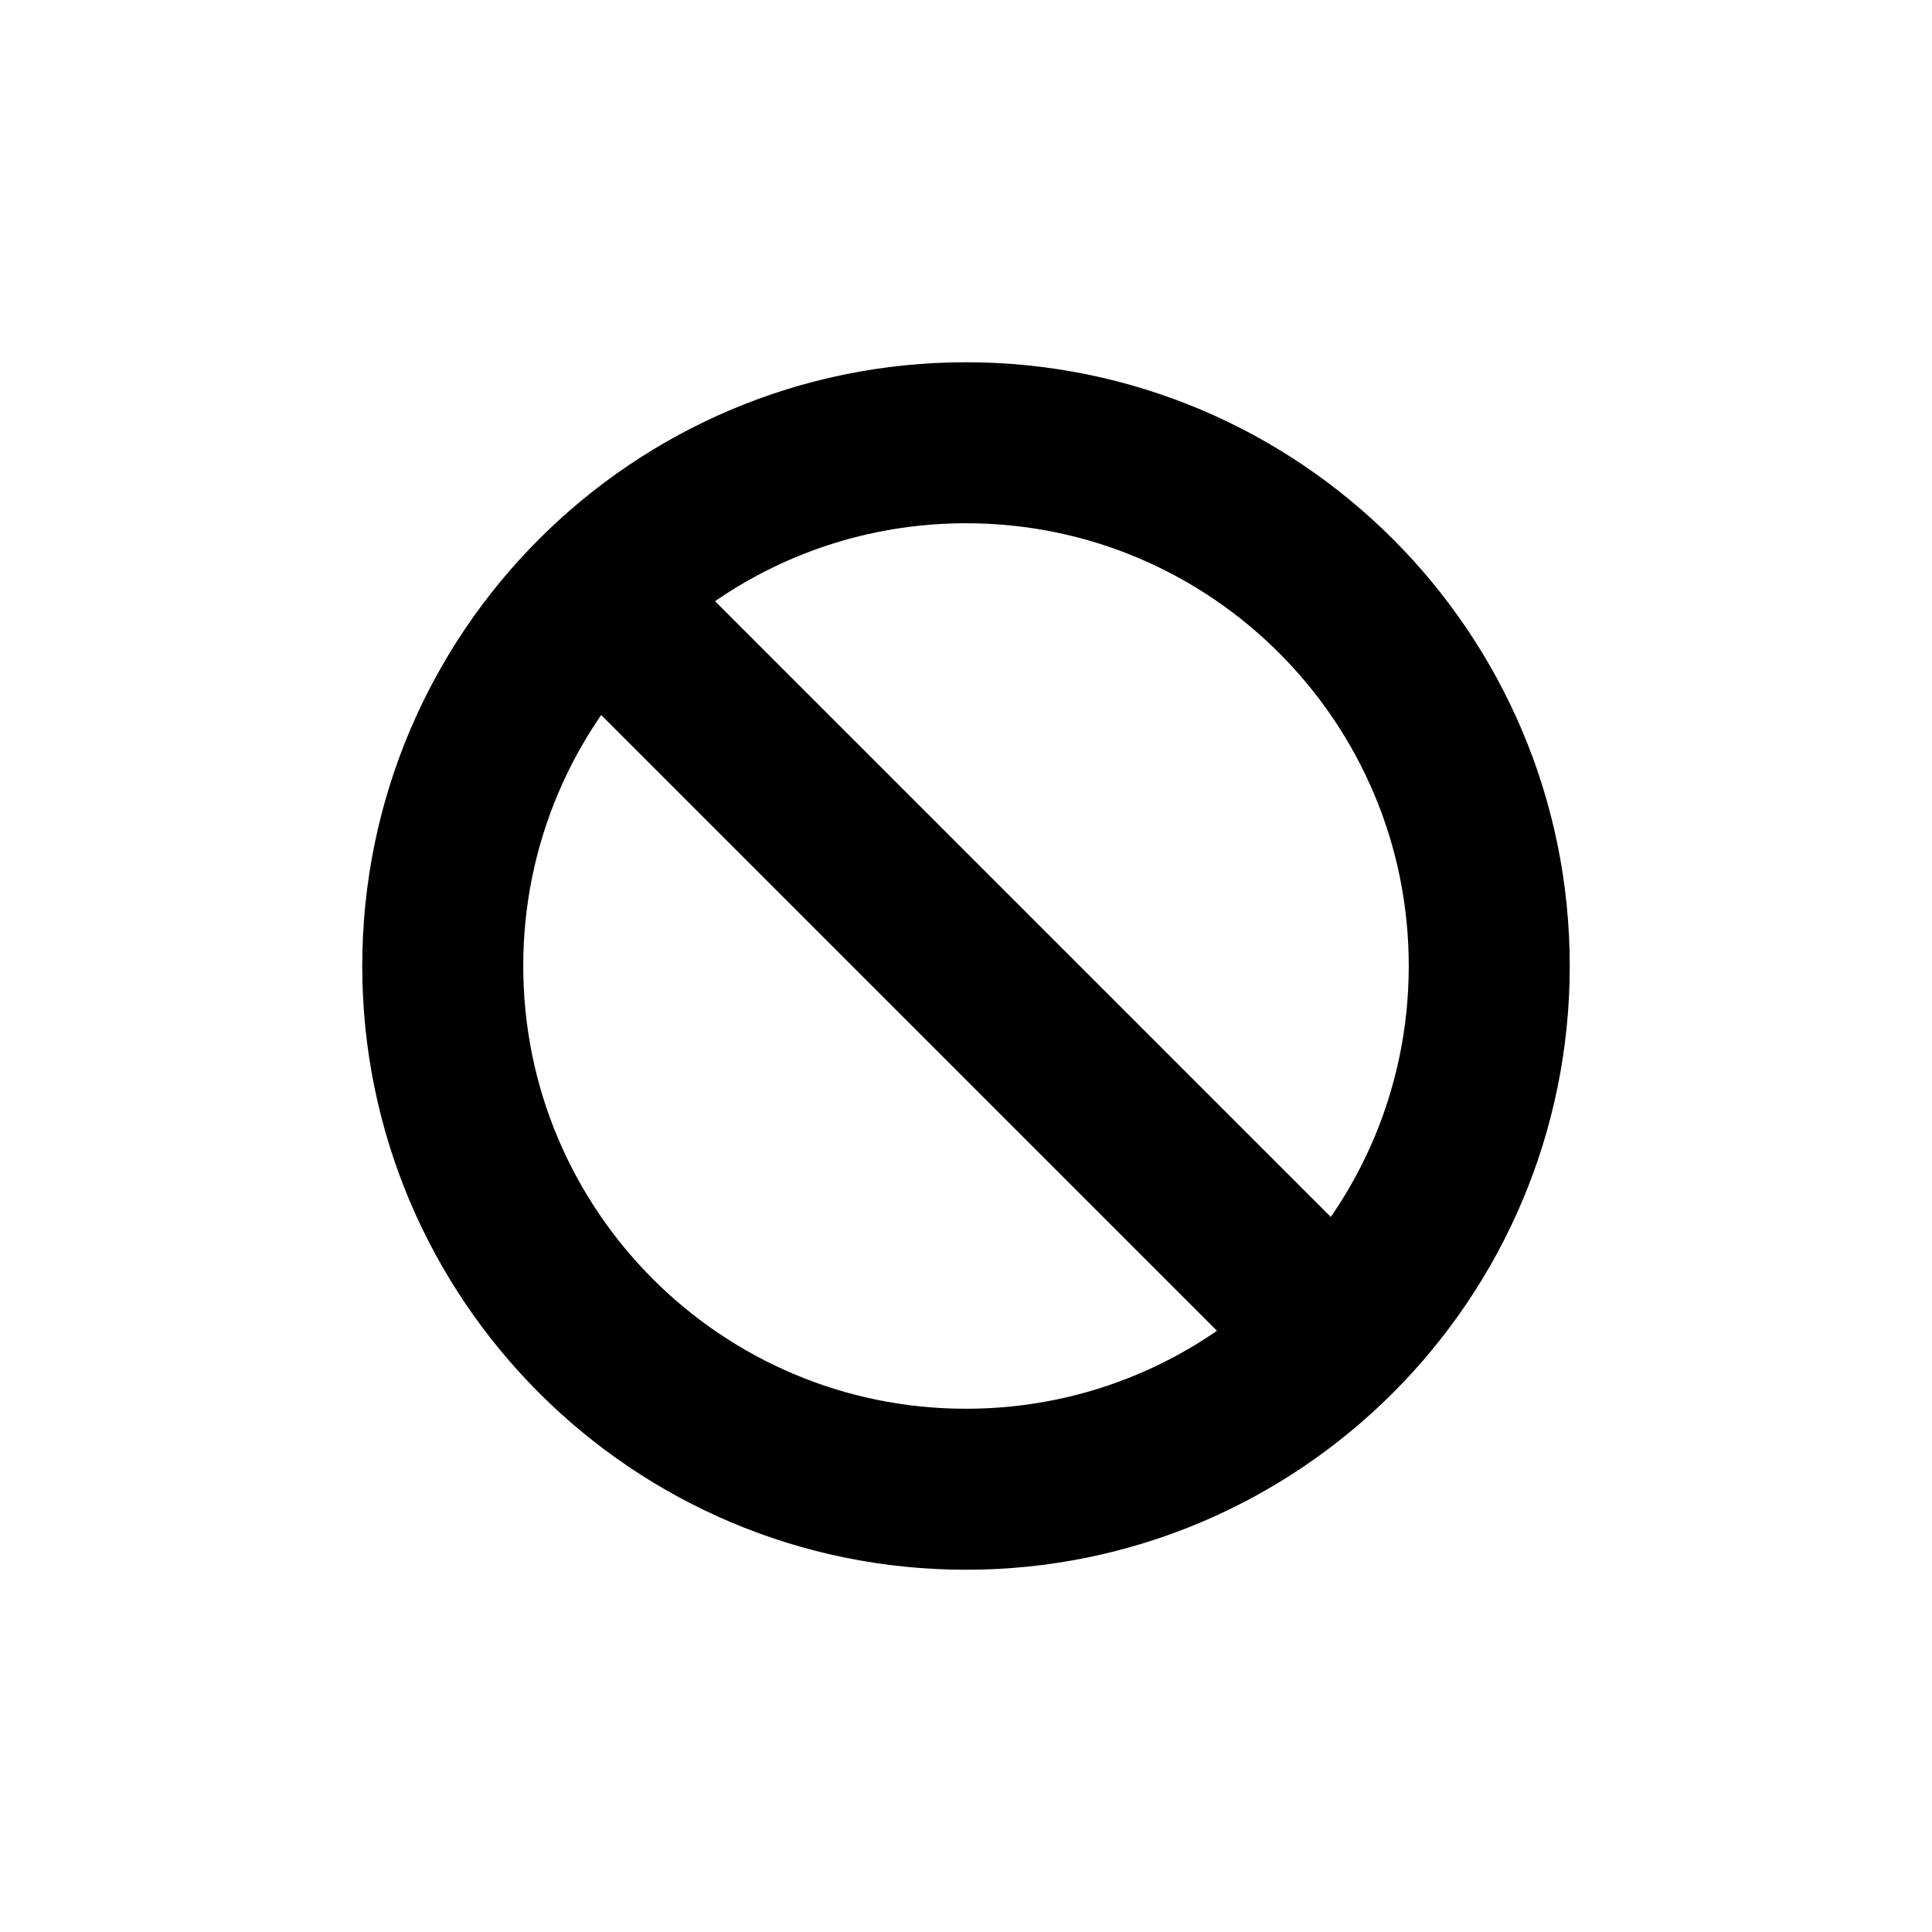
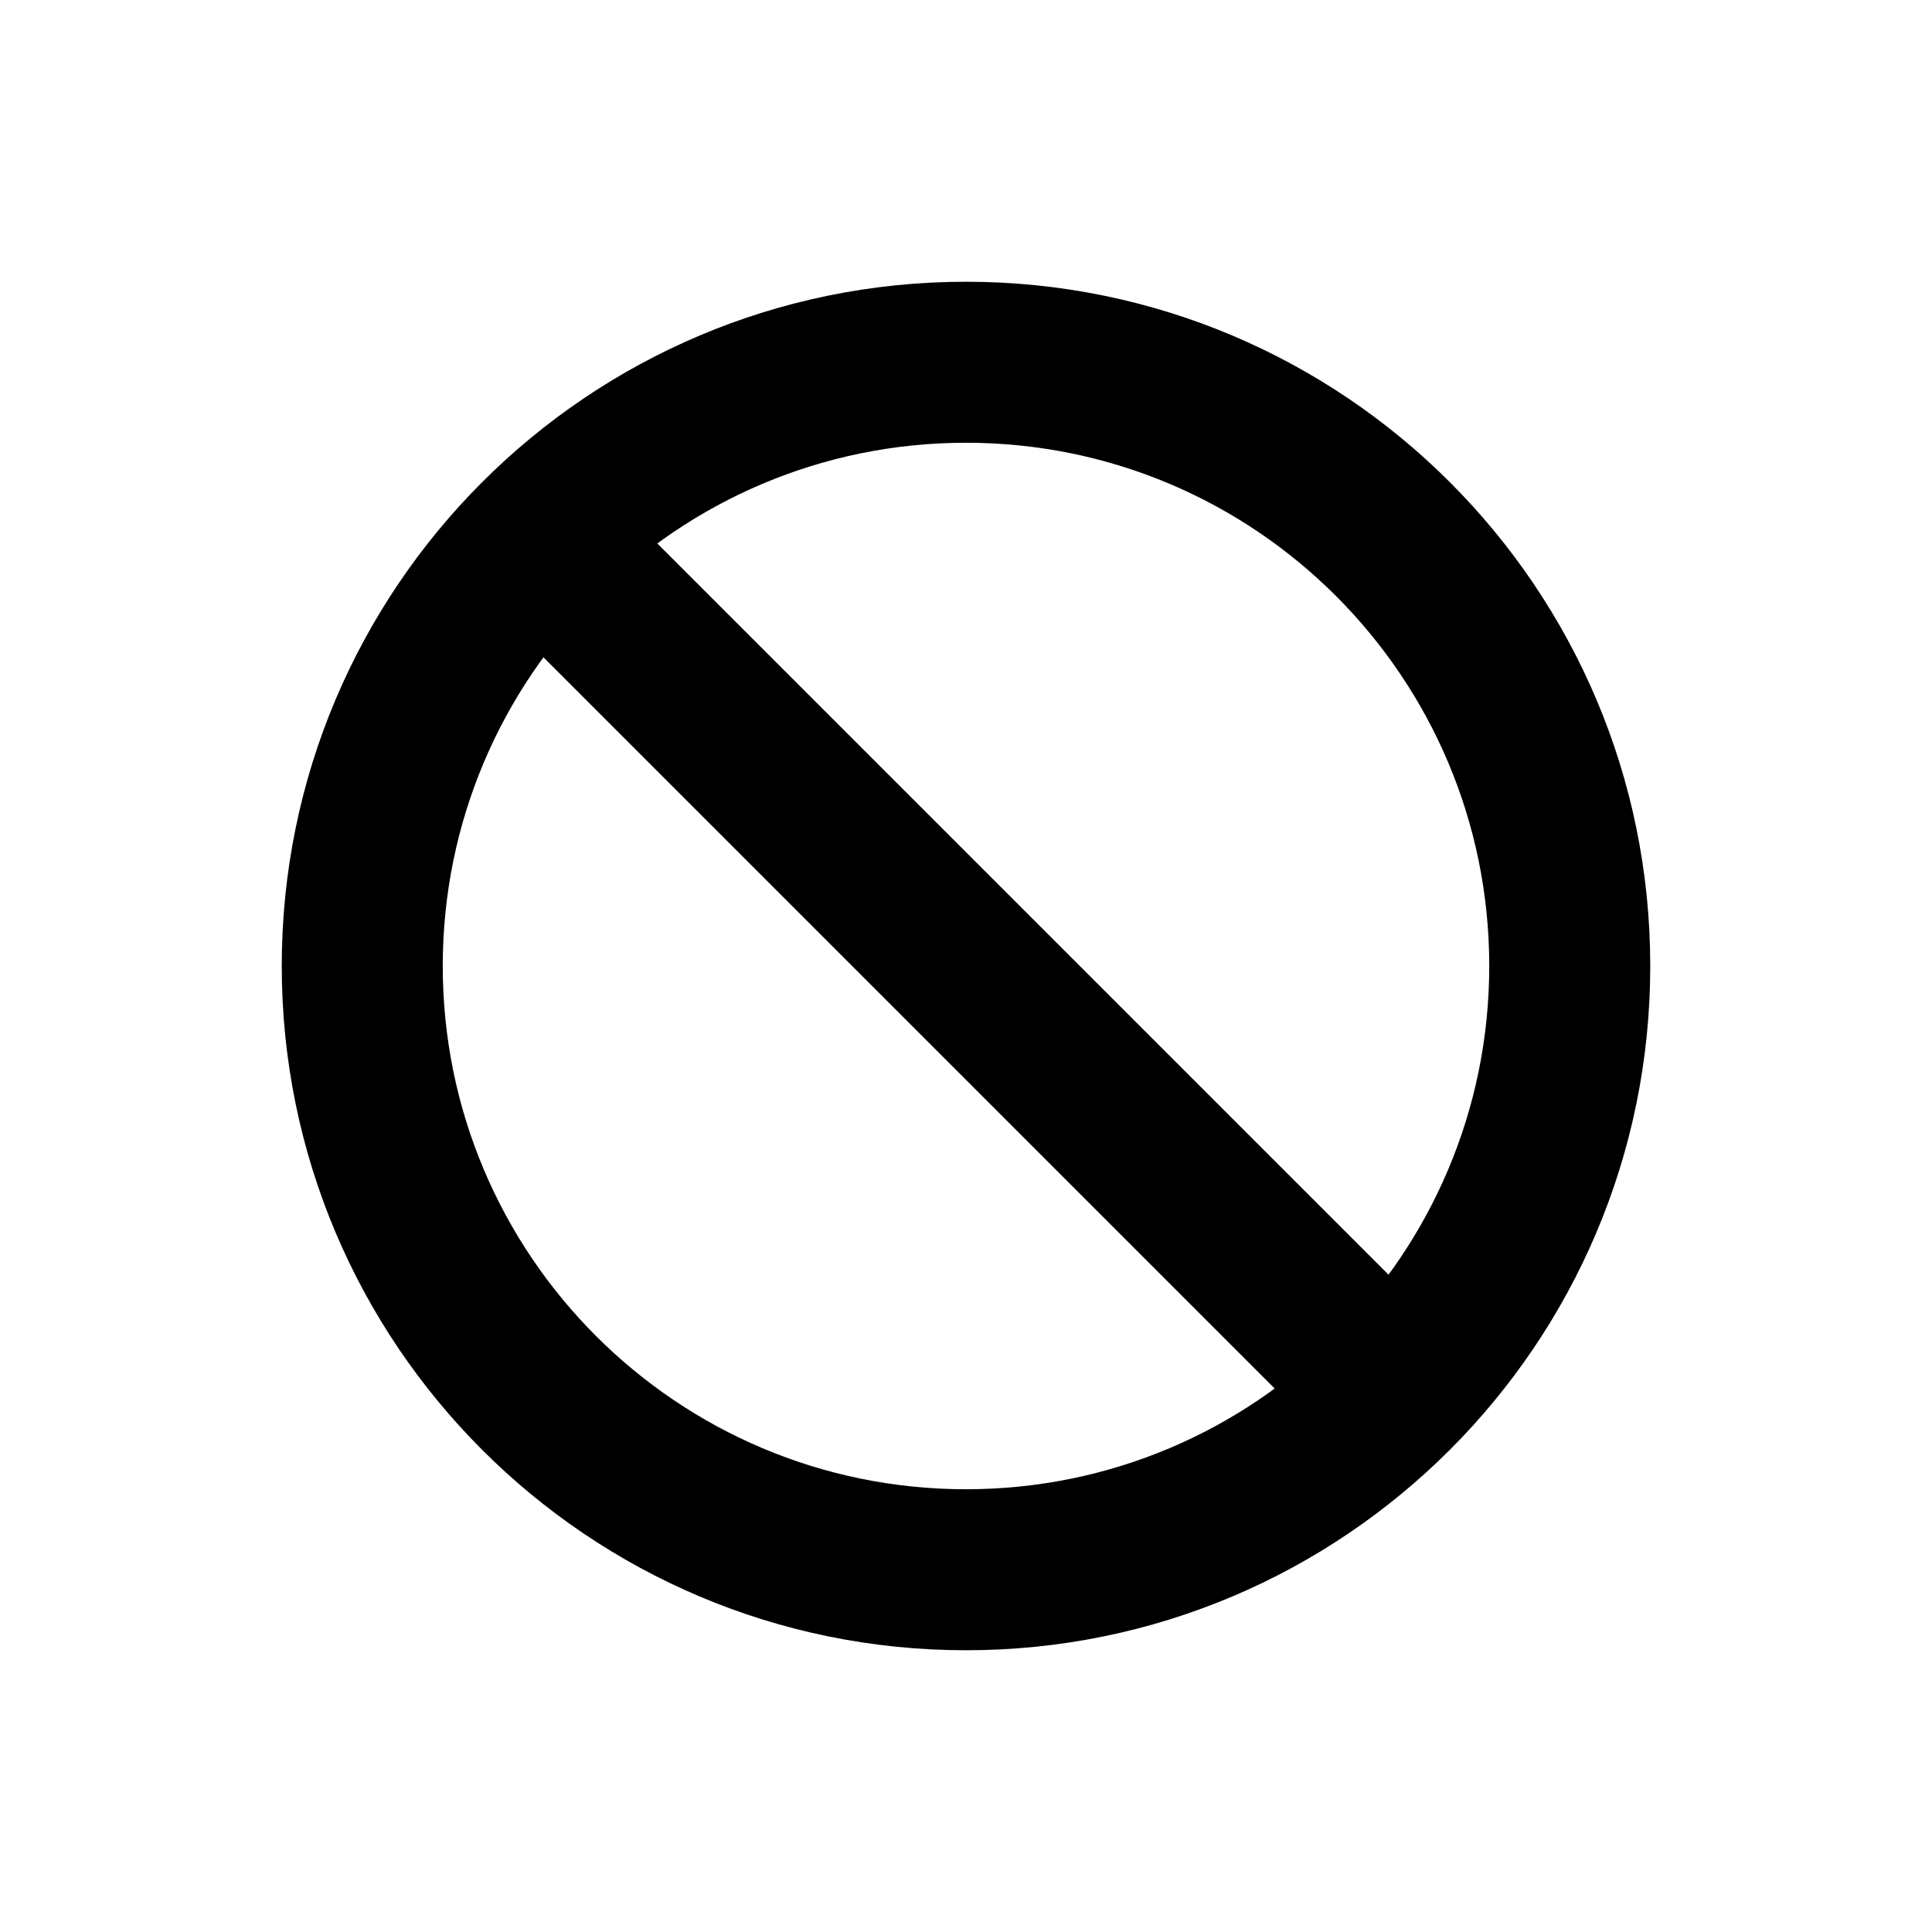
<svg xmlns="http://www.w3.org/2000/svg" width="48" height="48" viewBox="0 0 48 48" fill="none">
-   <circle cx="24" cy="24" r="13" stroke="black" stroke-width="4" />
-   <path d="M33.5 33.5L14.5 14.5" stroke="black" stroke-width="4" />
+   <path fill-rule="evenodd" clip-rule="evenodd" d="M24 37C31.18 37 37 31.18 37 24C37 16.82 31.18 11 24 11C16.82 11 11 16.82 11 24C11 31.18 16.82 37 24 37ZM24 41C33.389 41 41 33.389 41 24C41 14.611 33.389 7 24 7C14.611 7 7 14.611 7 24C7 33.389 14.611 41 24 41Z" fill="black" />
+   <path fill-rule="evenodd" clip-rule="evenodd" d="M14.414 11.586L36.414 33.586L33.586 36.414L11.586 14.414L14.414 11.586Z" fill="black" />
</svg>
